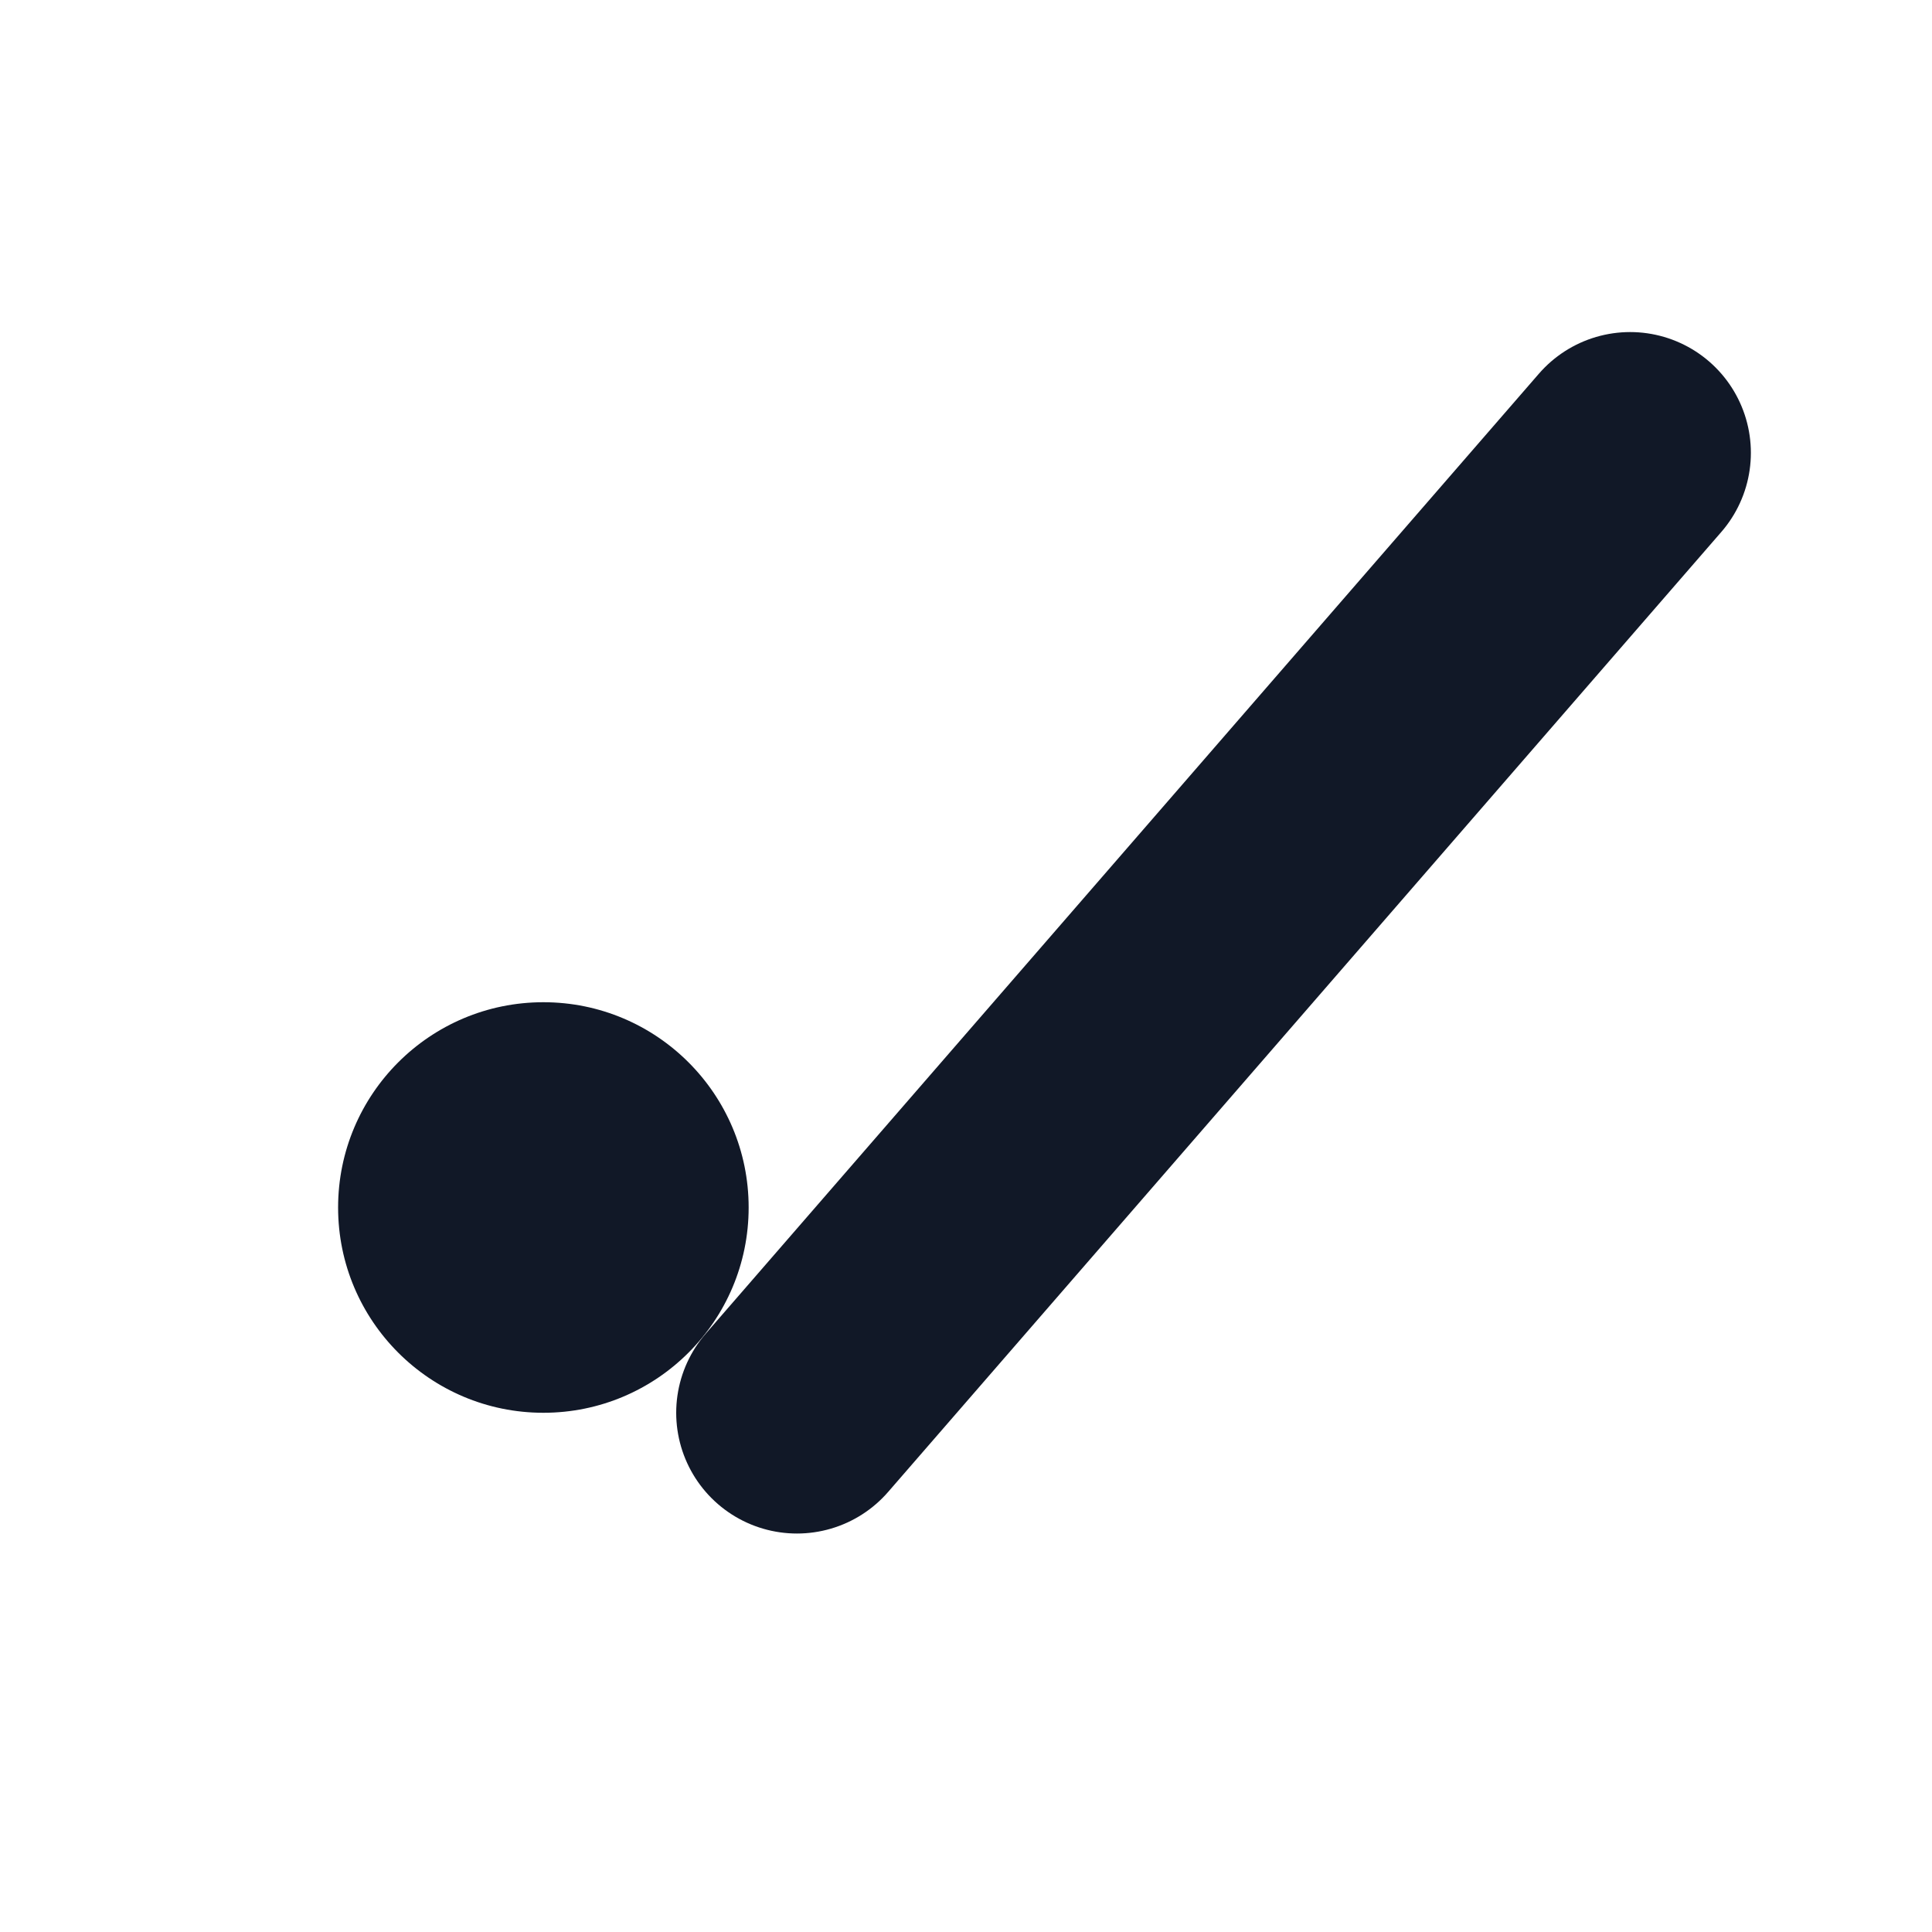
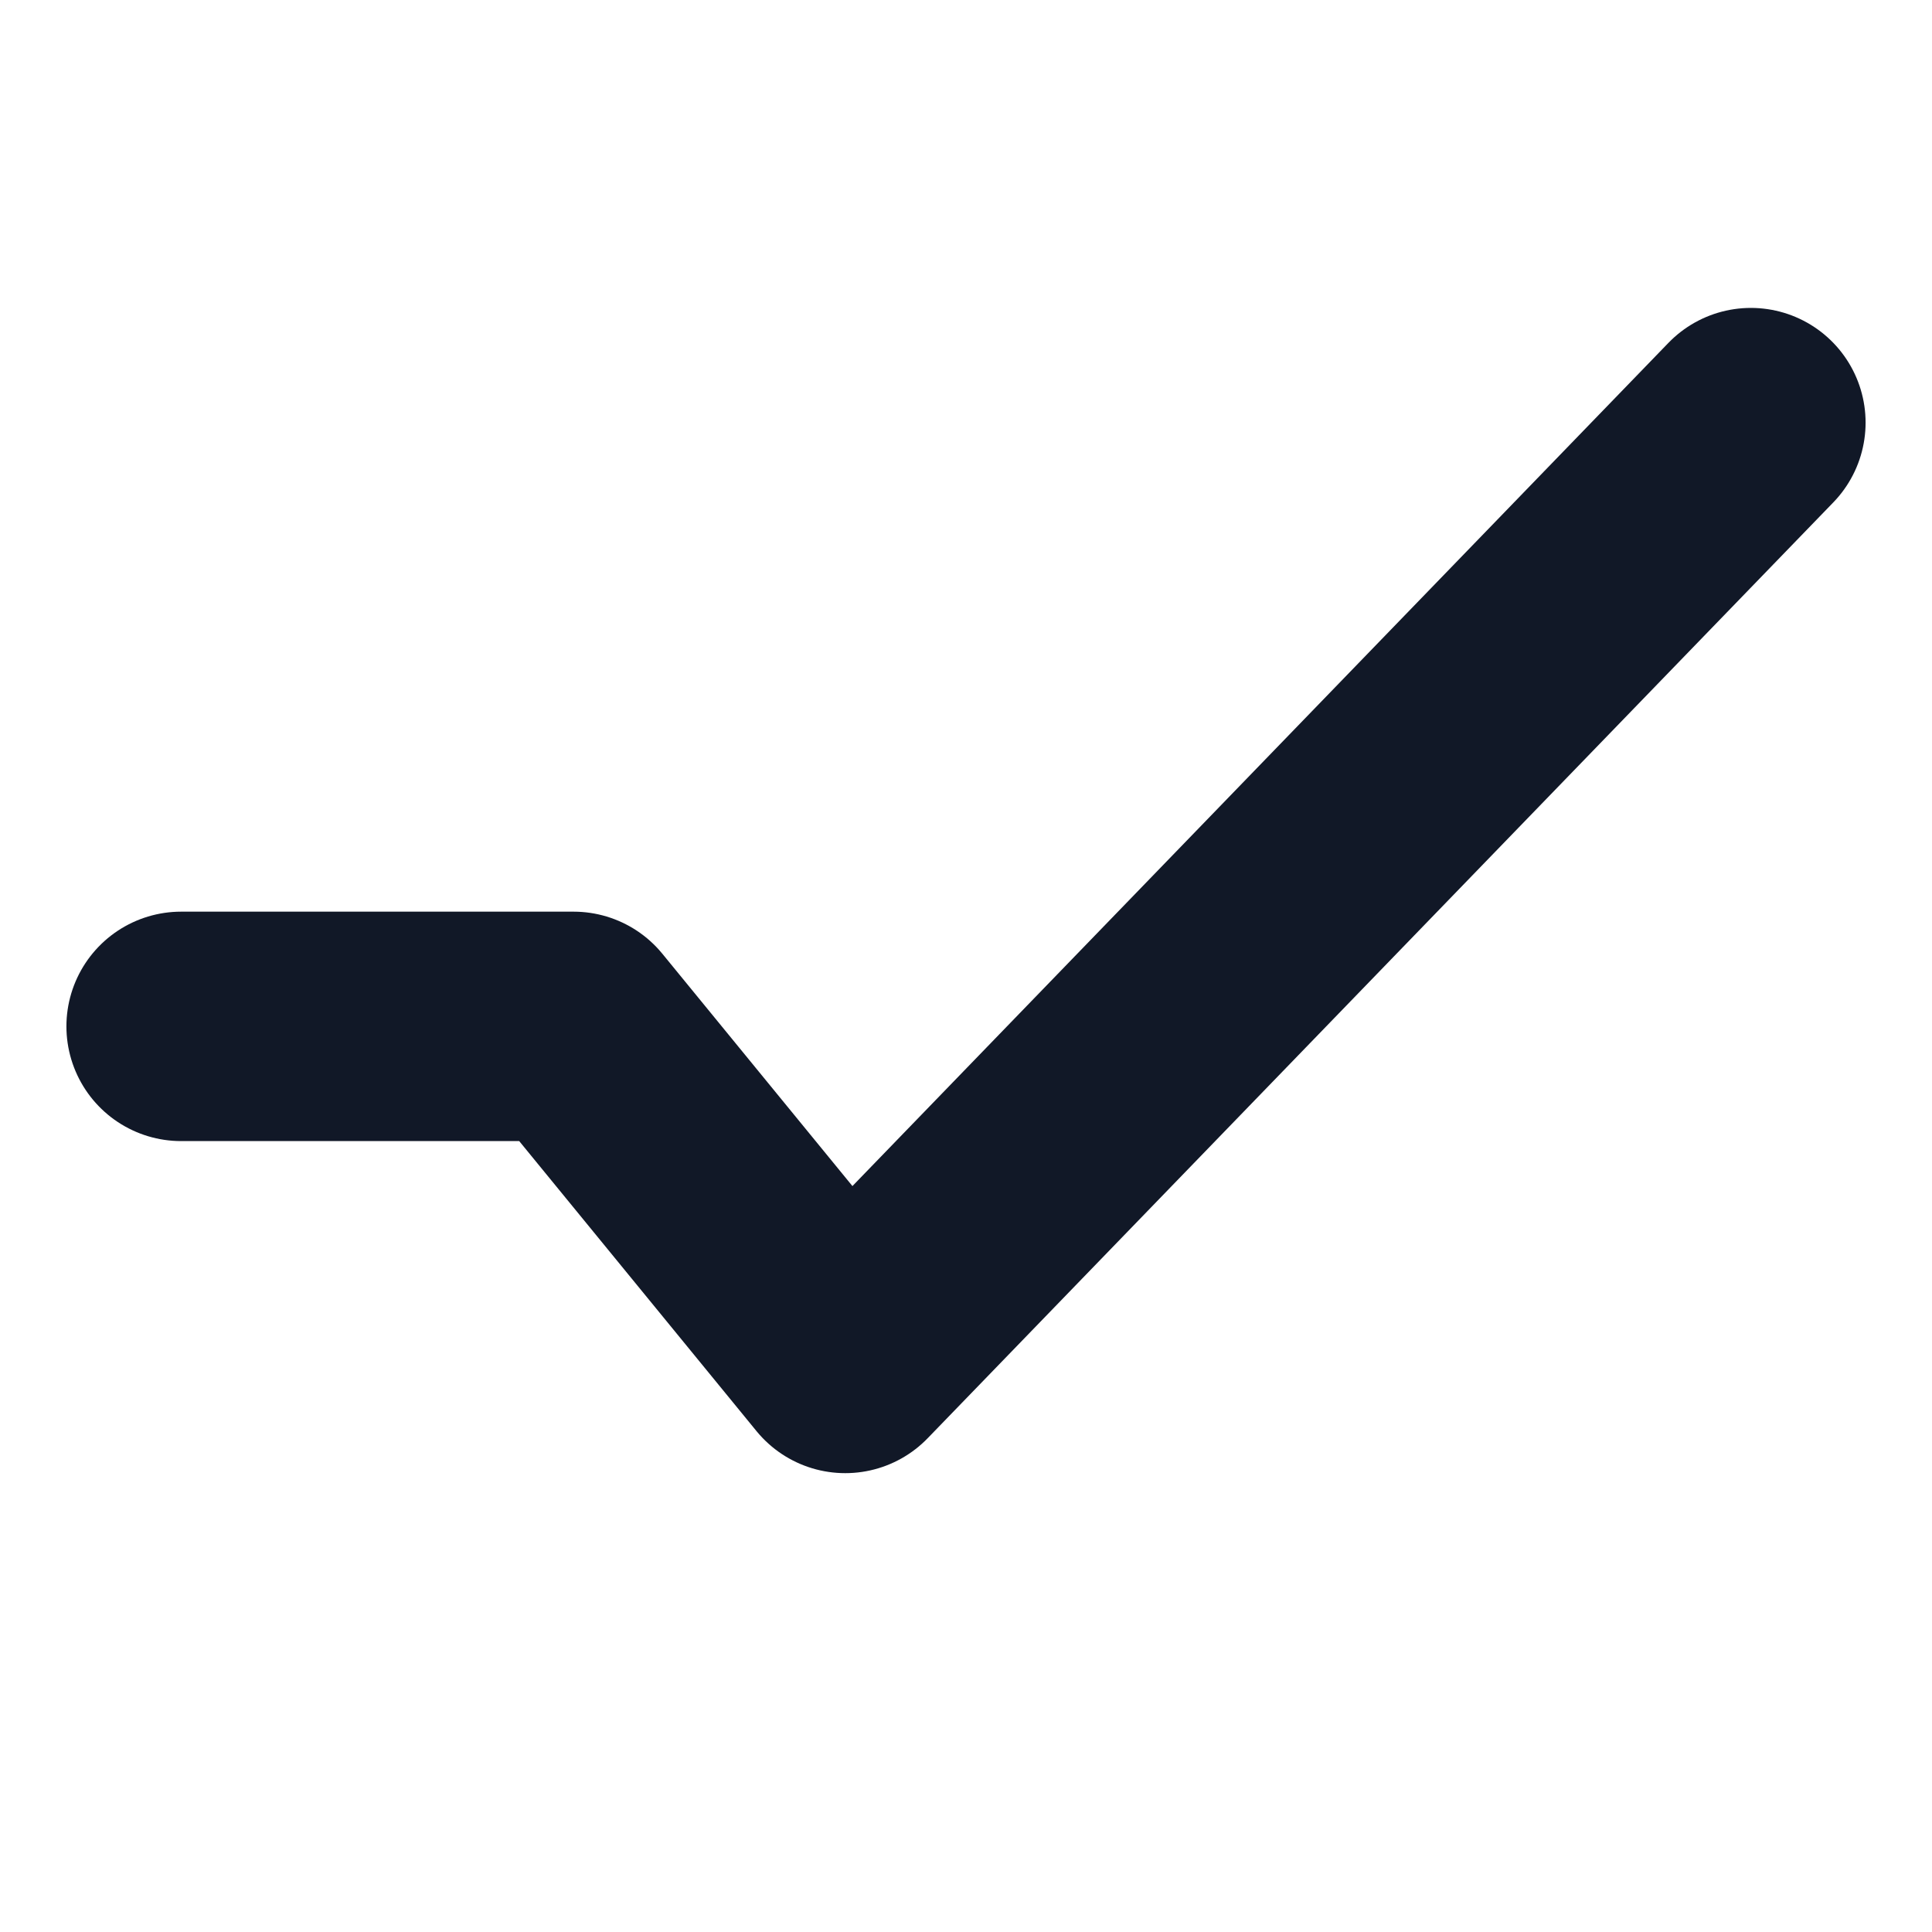
- <svg xmlns="http://www.w3.org/2000/svg" viewBox="0 0 32 32" role="img" aria-label="Ten Today: a list item becoming done">
-   <circle cx="9" cy="20" r="3.4" fill="#111827" />
-   <path d="M13.2 23.4L27 7.5" stroke="#111827" stroke-width="4" stroke-linecap="round" />
+ <svg xmlns="http://www.w3.org/2000/svg" viewBox="0 0 32 32" role="img" aria-label="Ten Today">
+   <path d="M3 17h6.5l4.5 5.5L29 7" fill="none" stroke="#111827" stroke-width="3.8" stroke-linecap="round" stroke-linejoin="round" />
</svg>
